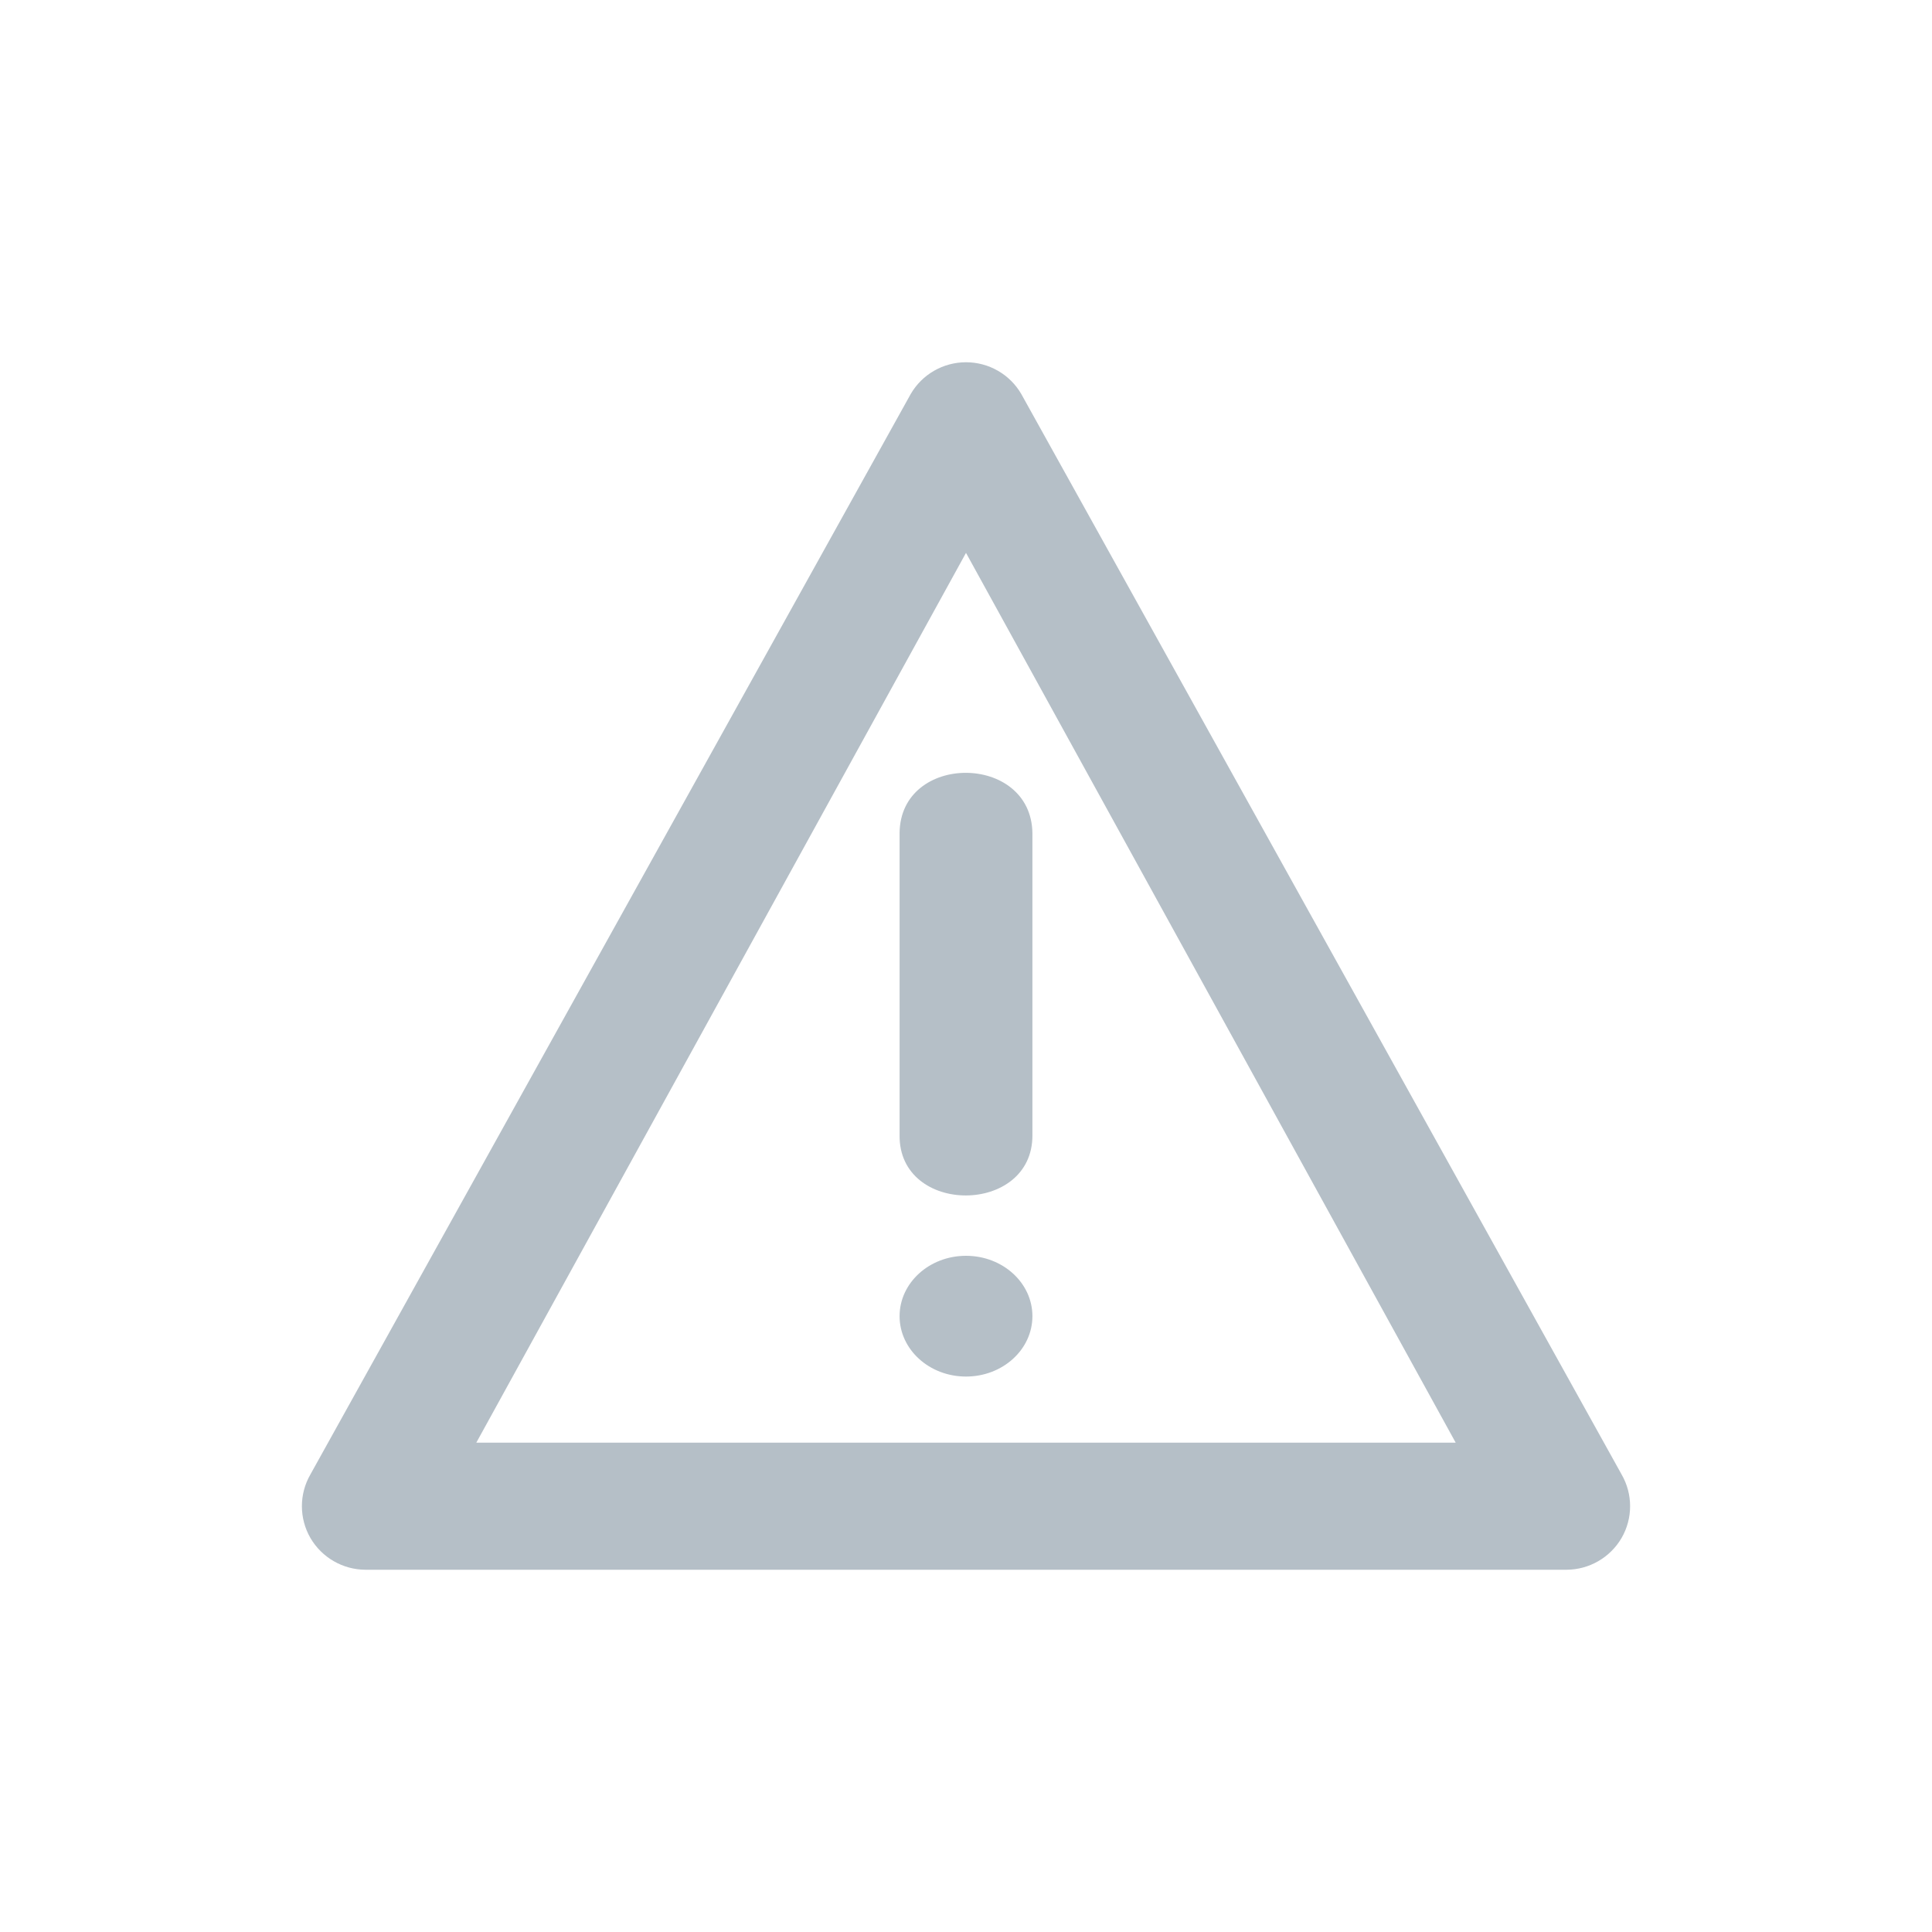
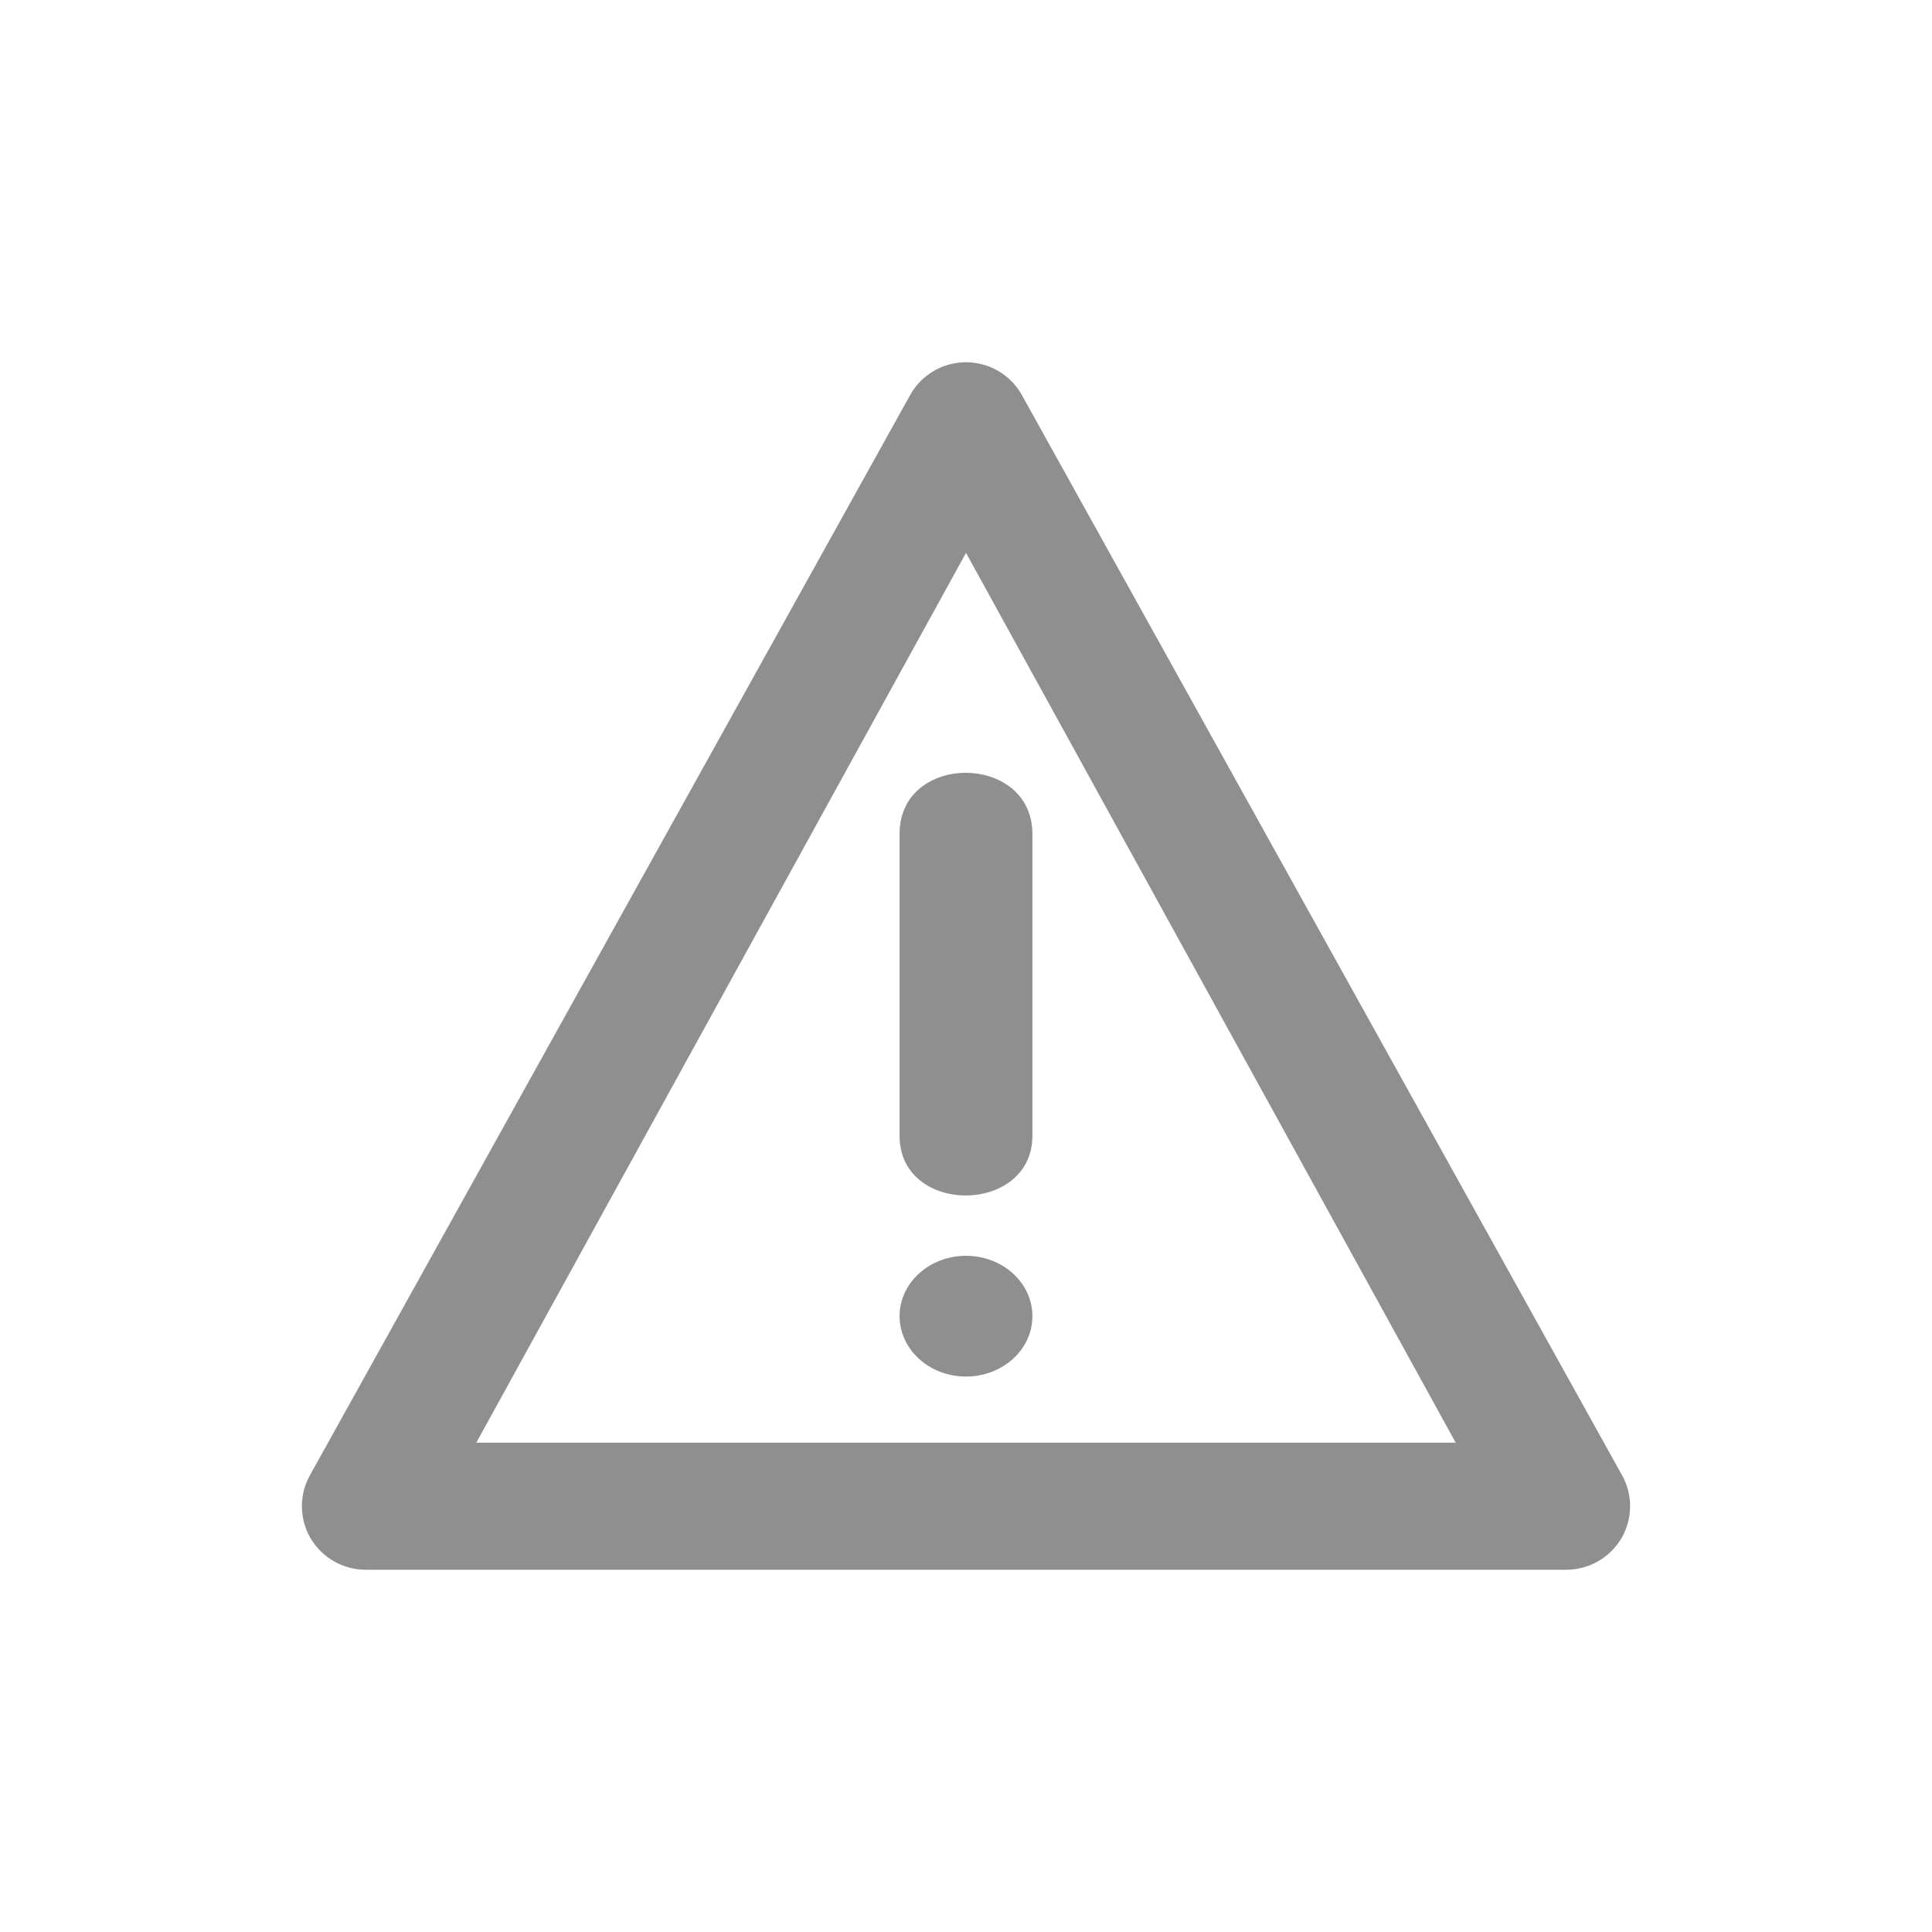
<svg xmlns="http://www.w3.org/2000/svg" width="24" height="24" viewBox="0 0 24 24" fill="none">
-   <path fill-rule="evenodd" clip-rule="evenodd" d="M12.687 4.895C12.545 4.65 12.283 4.5 12 4.5C11.717 4.5 11.455 4.65 11.313 4.895L3.856 18.316C3.715 18.56 3.715 18.861 3.856 19.105C3.998 19.349 4.26 19.5 4.543 19.5L19.457 19.5C19.74 19.5 20.002 19.349 20.144 19.105C20.285 18.861 20.285 18.56 20.144 18.316L12.687 4.895ZM18.083 17.921L5.917 17.921L12 6.868L18.083 17.921ZM11.175 14.1L11.175 10.35C11.182 9.349 12.812 9.352 12.825 10.35L12.825 14.1C12.832 15.099 11.162 15.102 11.175 14.1ZM11.175 16.35C11.175 15.936 11.544 15.6 12 15.6C12.456 15.6 12.825 15.936 12.825 16.35C12.825 16.764 12.456 17.1 12 17.1C11.544 17.1 11.175 16.764 11.175 16.35Z" fill="#B5BFC7" />
+   <path fill-rule="evenodd" clip-rule="evenodd" d="M12.687 4.895C12.545 4.65 12.283 4.5 12 4.5C11.717 4.5 11.455 4.65 11.313 4.895L3.856 18.316C3.715 18.56 3.715 18.861 3.856 19.105C3.998 19.349 4.26 19.5 4.543 19.5L19.457 19.5C19.74 19.5 20.002 19.349 20.144 19.105C20.285 18.861 20.285 18.56 20.144 18.316L12.687 4.895ZM18.083 17.921L5.917 17.921L12 6.868L18.083 17.921ZM11.175 14.1L11.175 10.35C11.182 9.349 12.812 9.352 12.825 10.35L12.825 14.1C12.832 15.099 11.162 15.102 11.175 14.1ZM11.175 16.35C11.175 15.936 11.544 15.6 12 15.6C12.456 15.6 12.825 15.936 12.825 16.35C12.825 16.764 12.456 17.1 12 17.1C11.544 17.1 11.175 16.764 11.175 16.35Z" fill="#8F8F8F" />
</svg>
